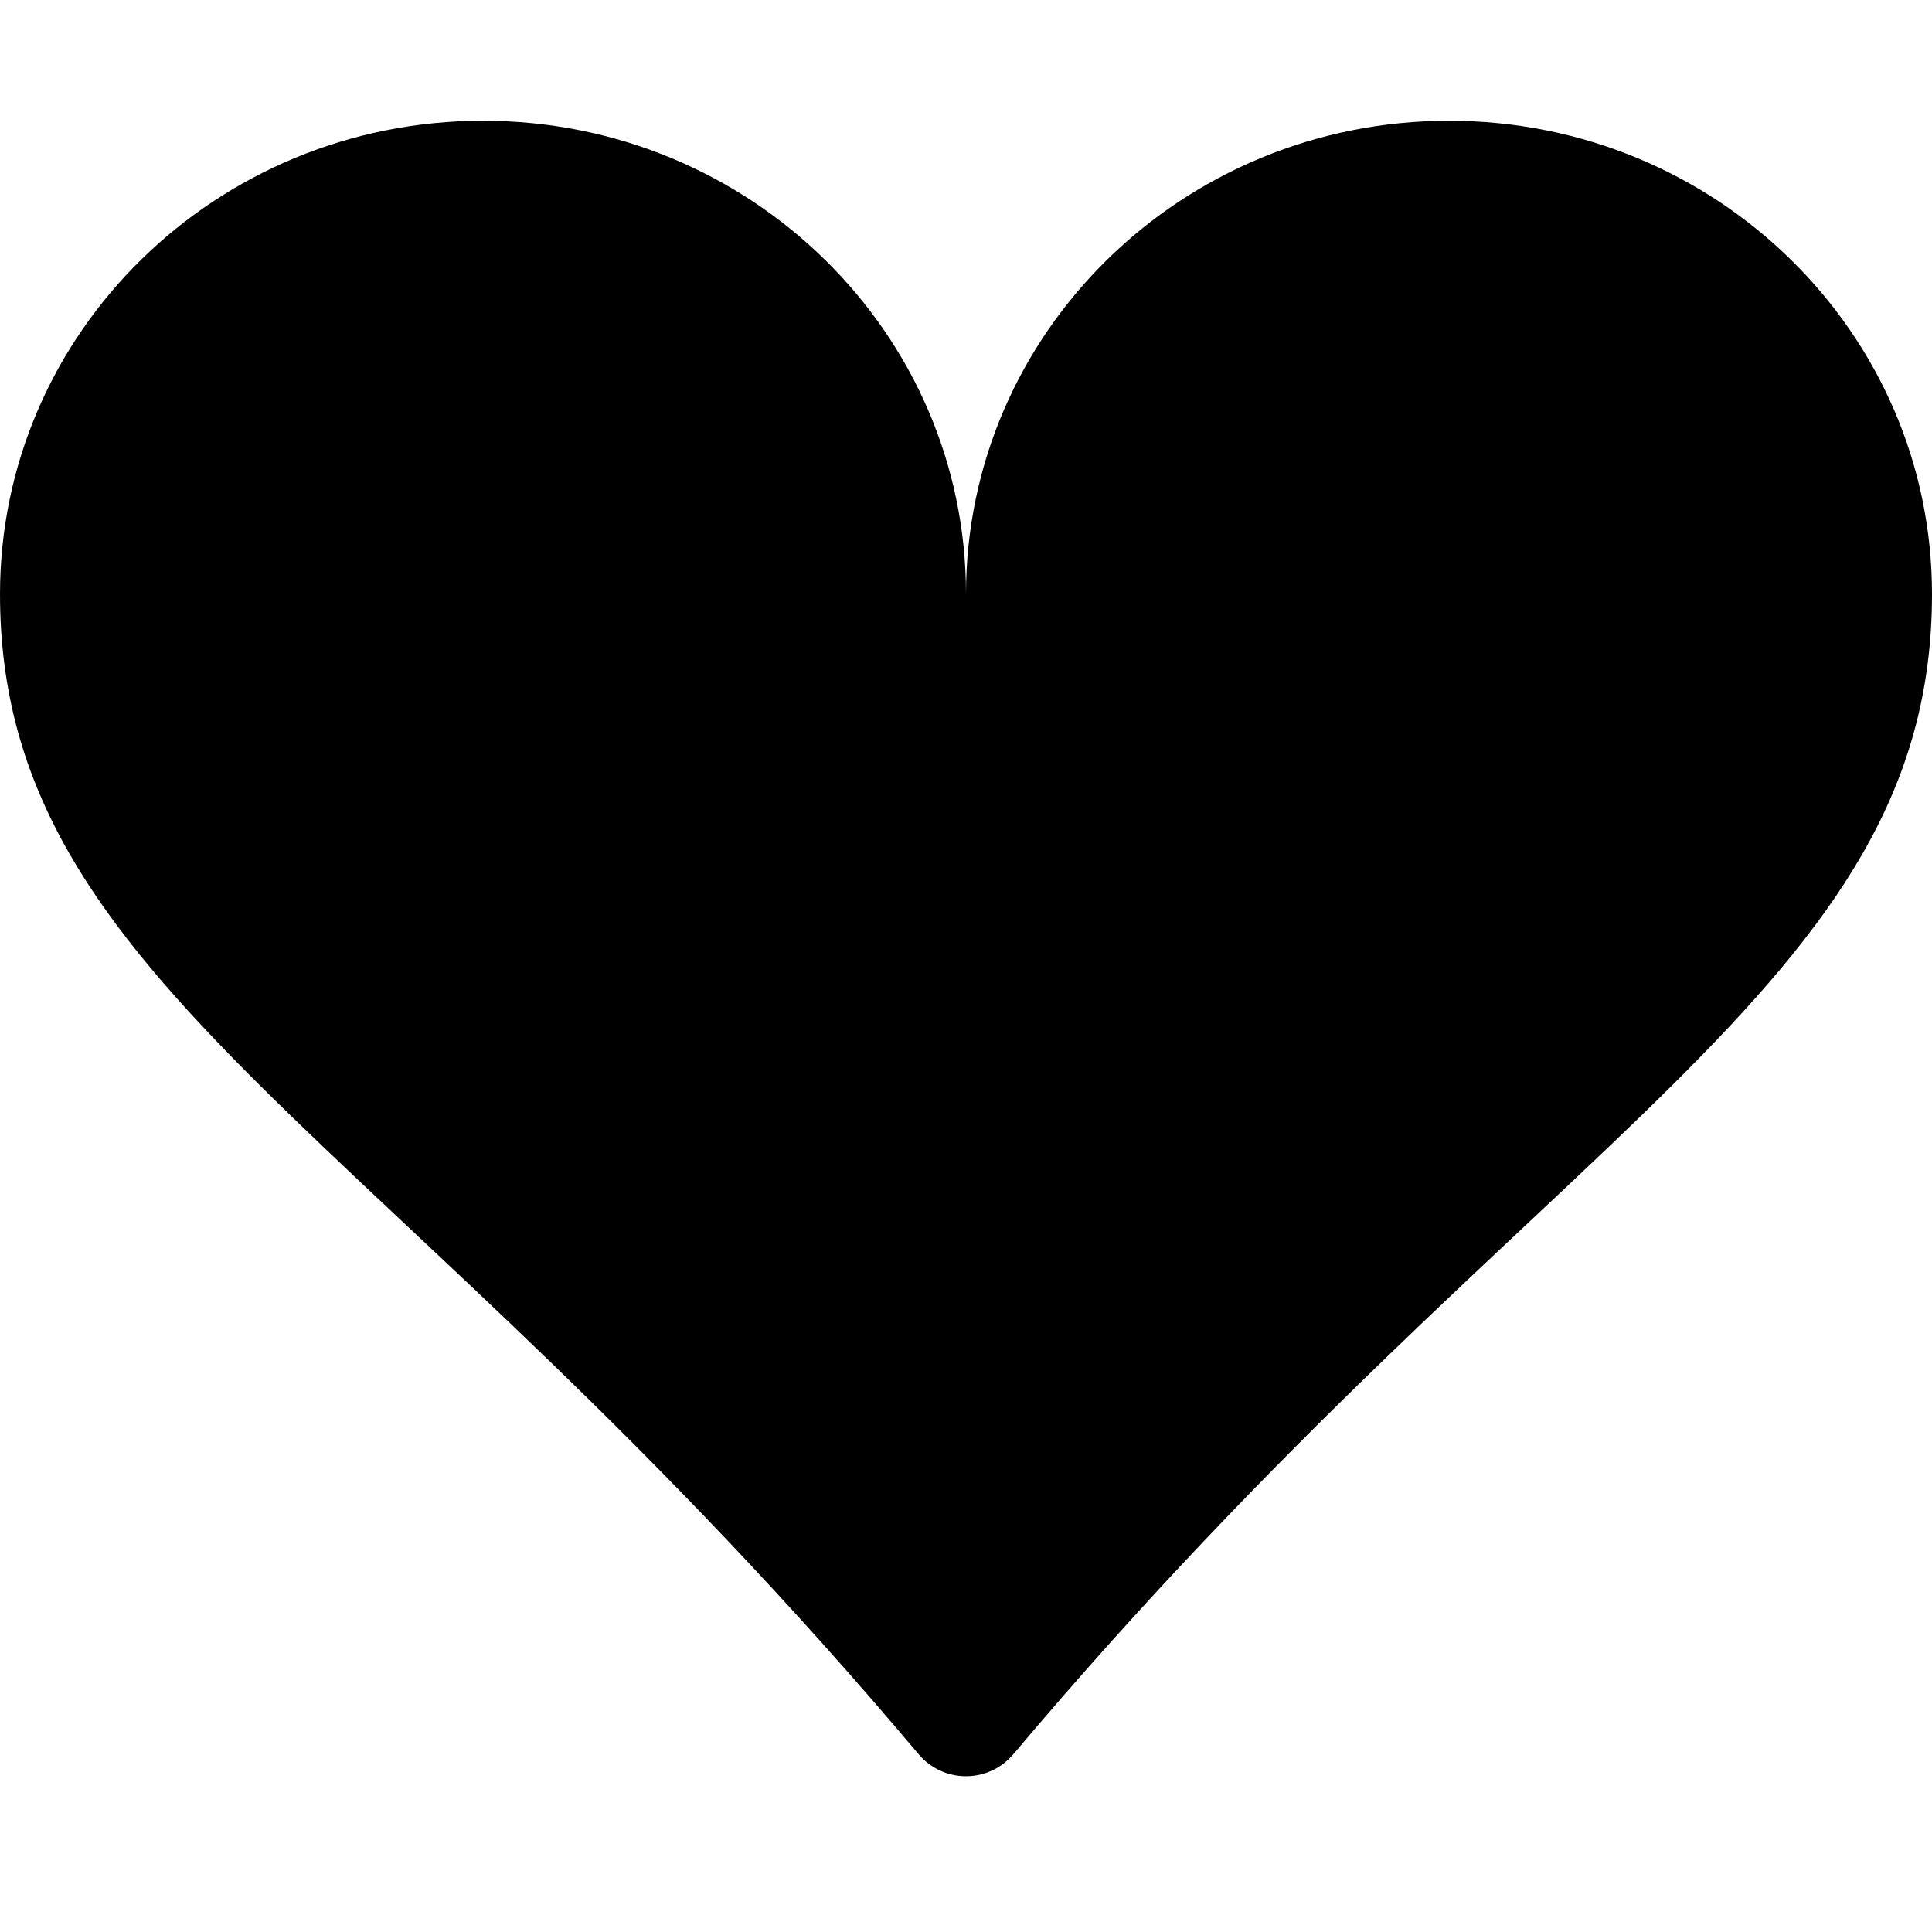
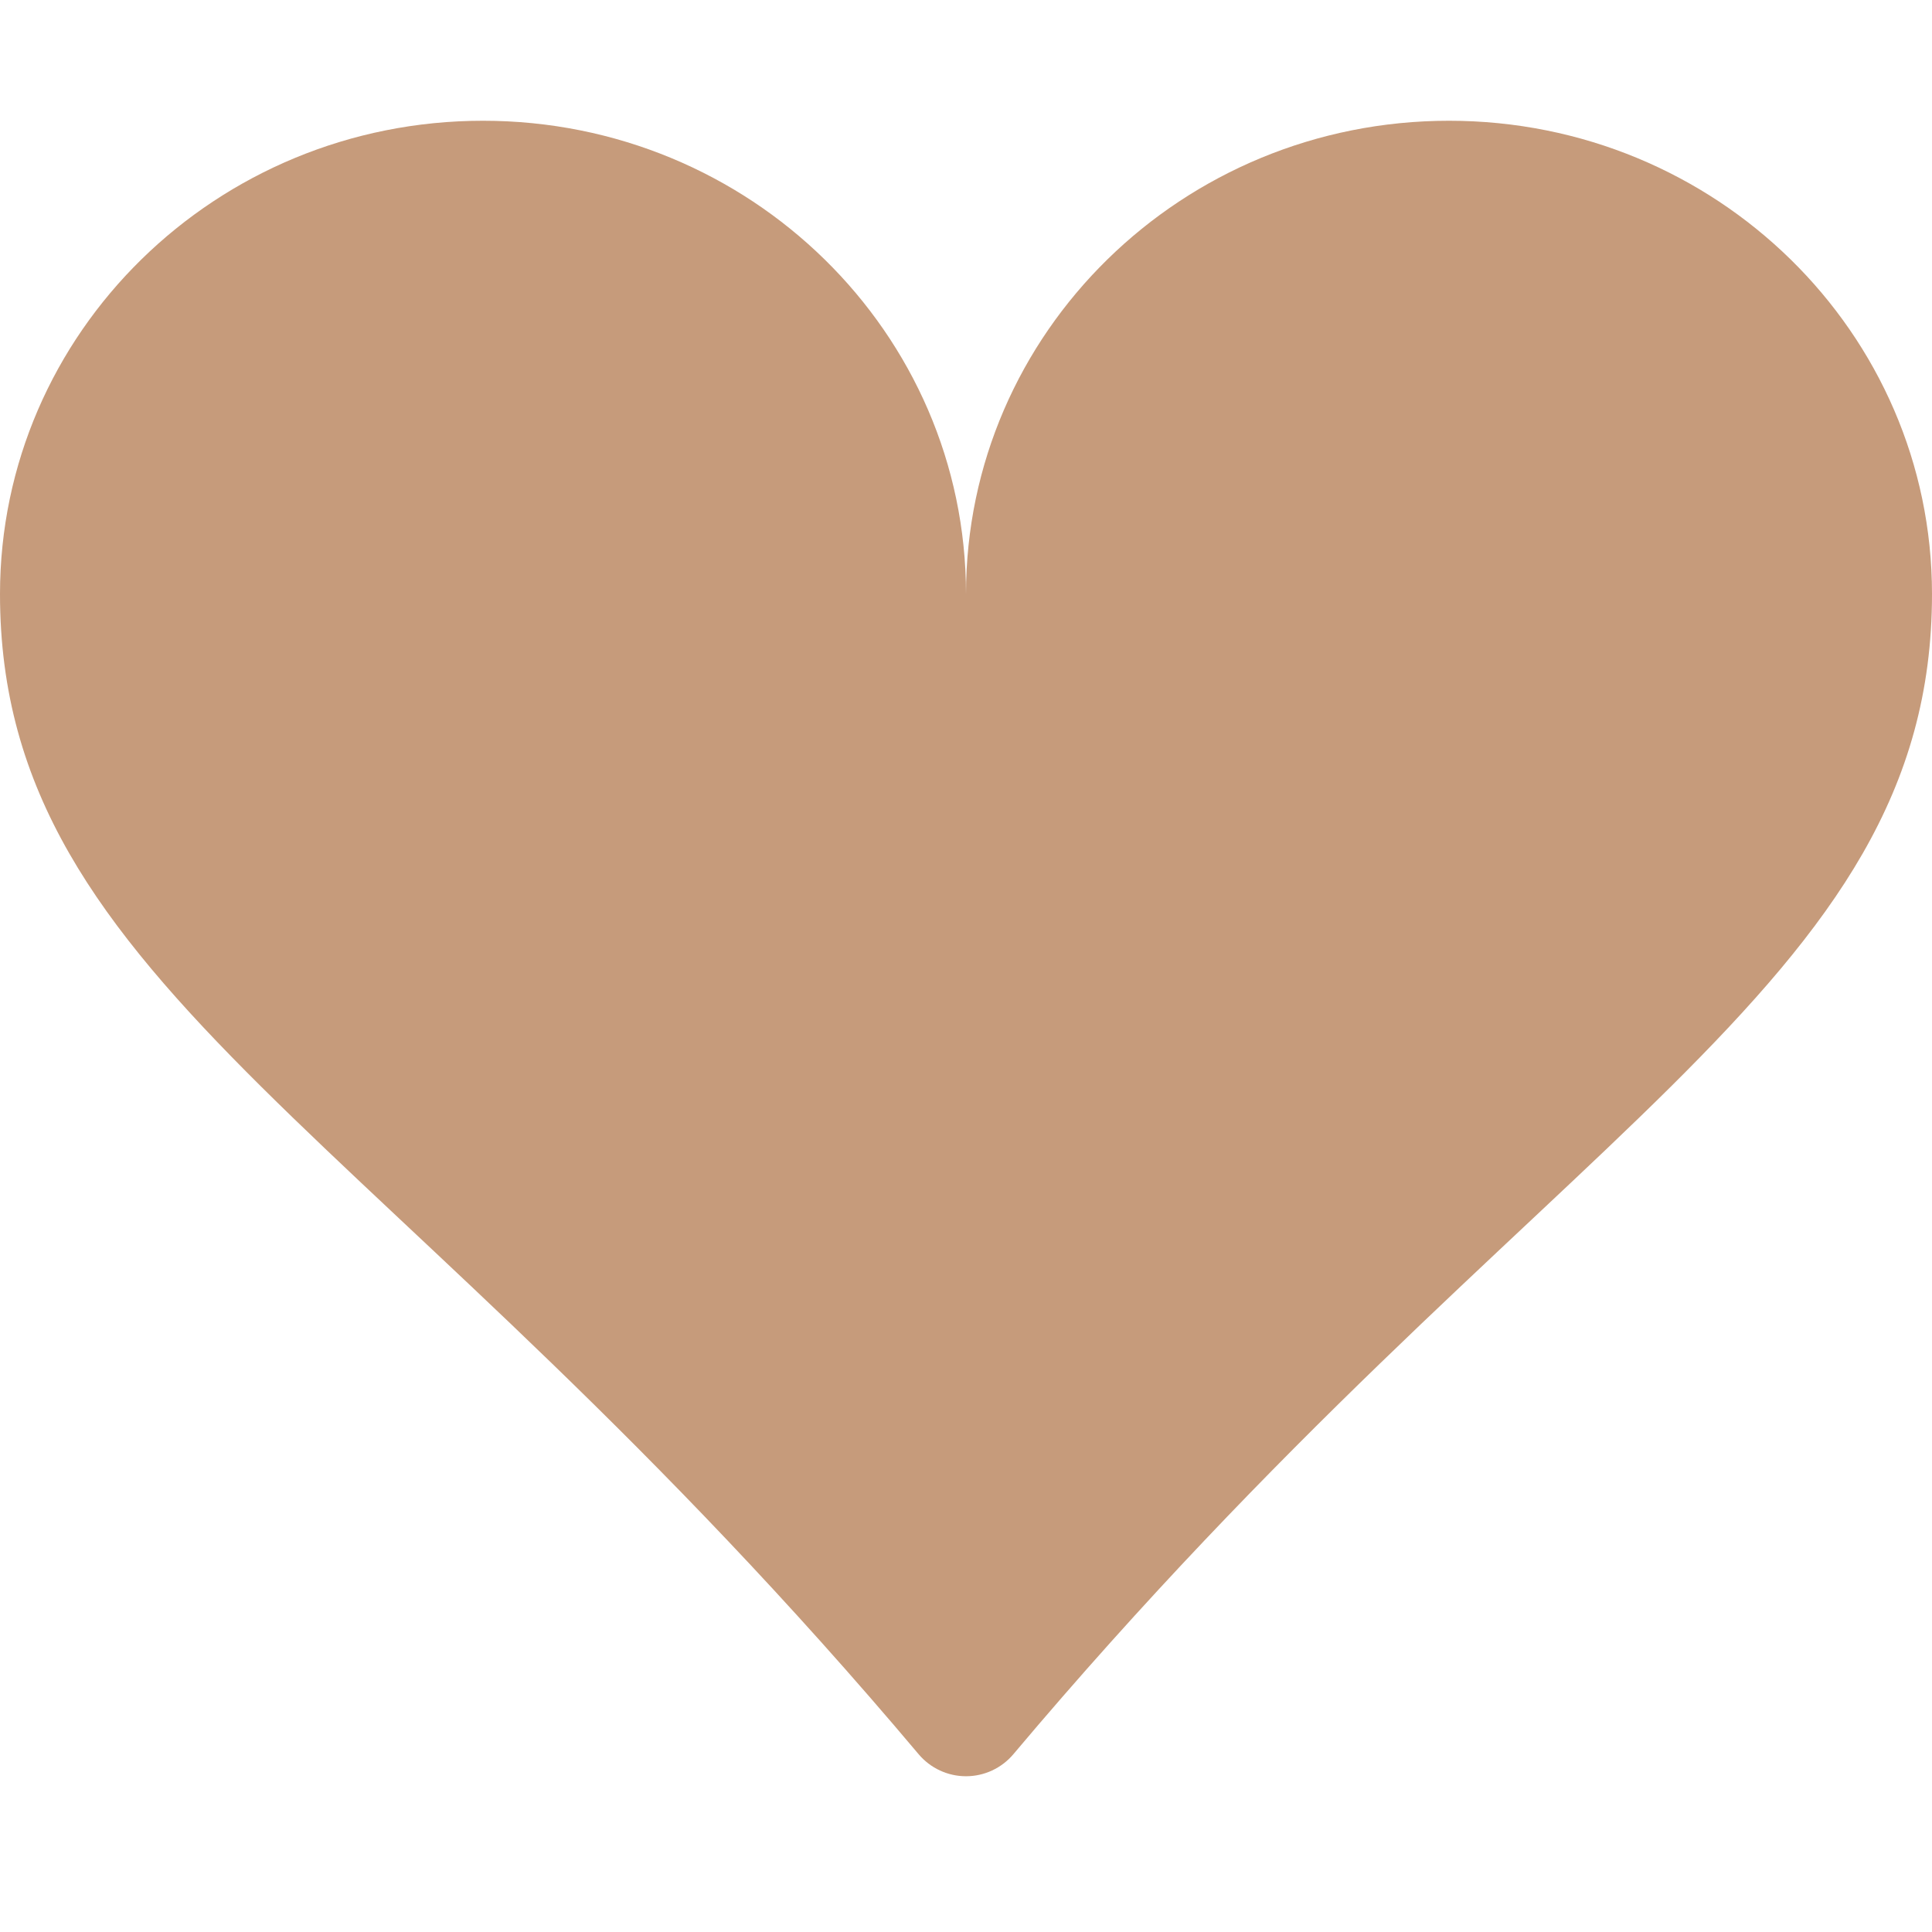
- <svg xmlns="http://www.w3.org/2000/svg" width="25" height="25" fill="currentColor" class="bi bi-suit-heart-fill" viewBox="0 0 16 16">
+ <svg xmlns="http://www.w3.org/2000/svg" width="25" height="25" fill="#C69B7B" class="bi bi-suit-heart-fill" viewBox="0 0 16 16">
  <path d="M4 1c2.21 0 4 1.755 4 3.92C8 2.755 9.79 1 12 1s4 1.755 4 3.92c0 3.263-3.234 4.414-7.608 9.608a.513.513 0 0 1-.784 0C3.234 9.334 0 8.183 0 4.92 0 2.755 1.79 1 4 1z" />
</svg>
